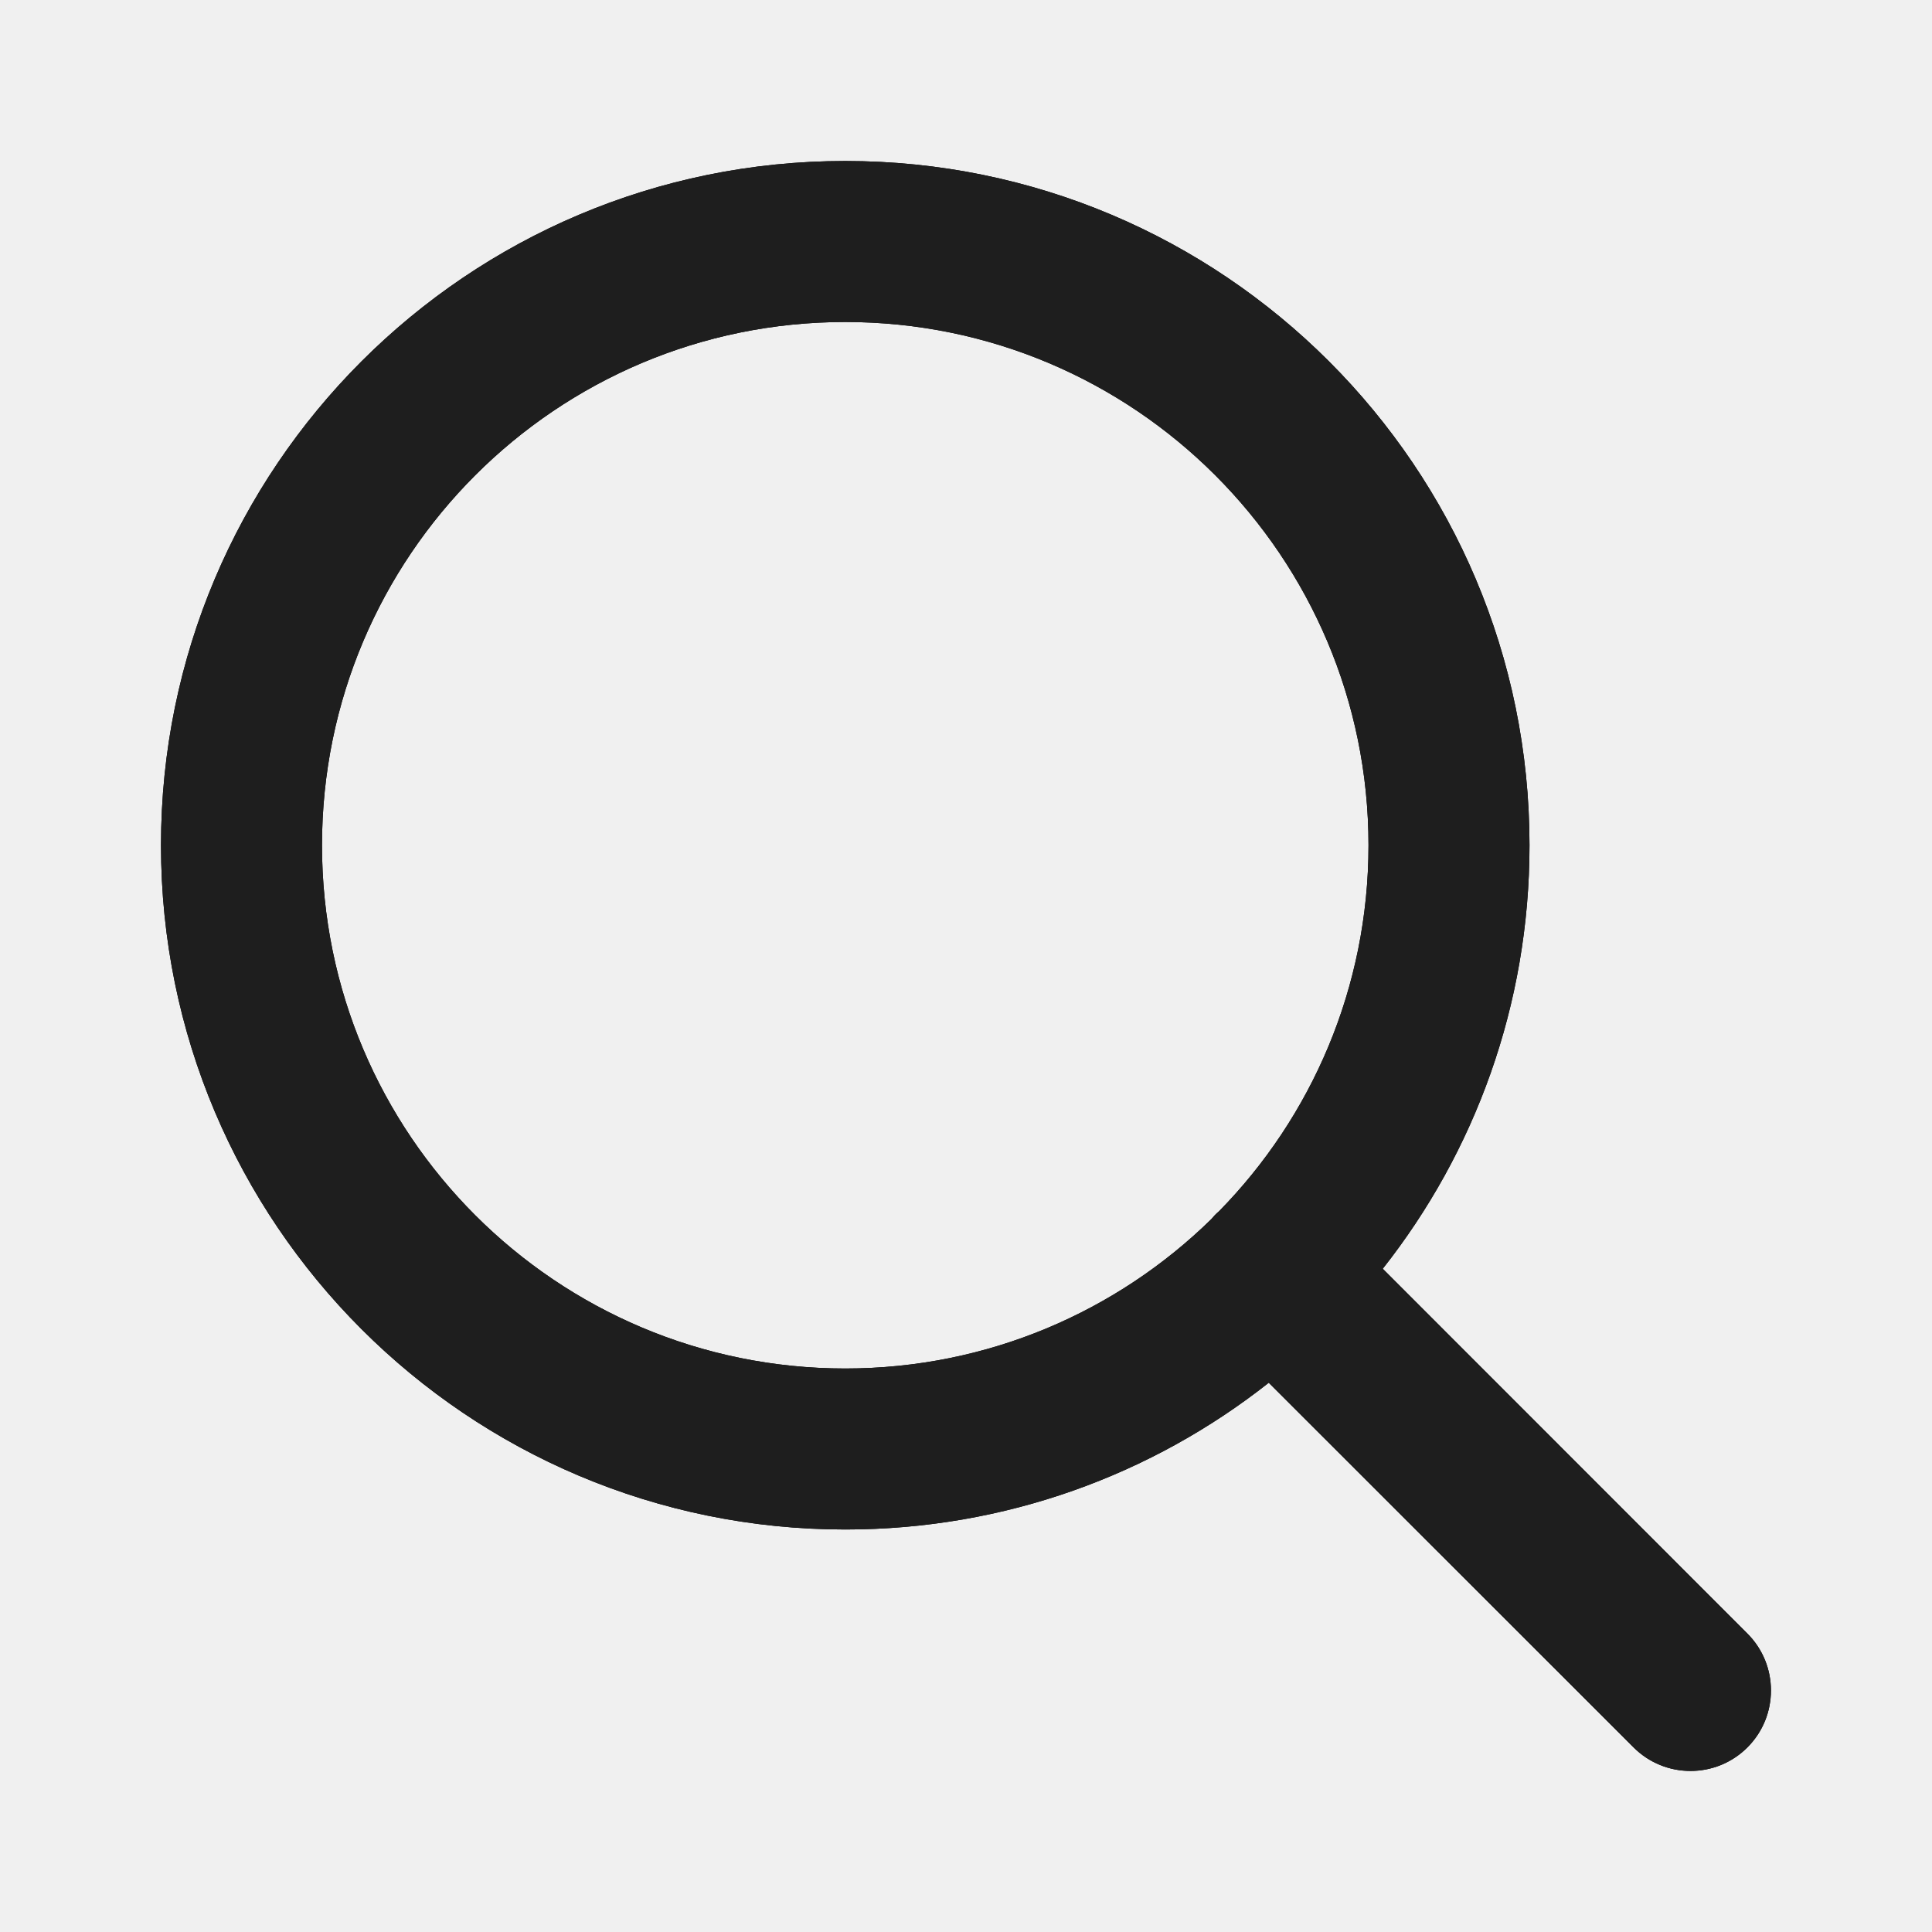
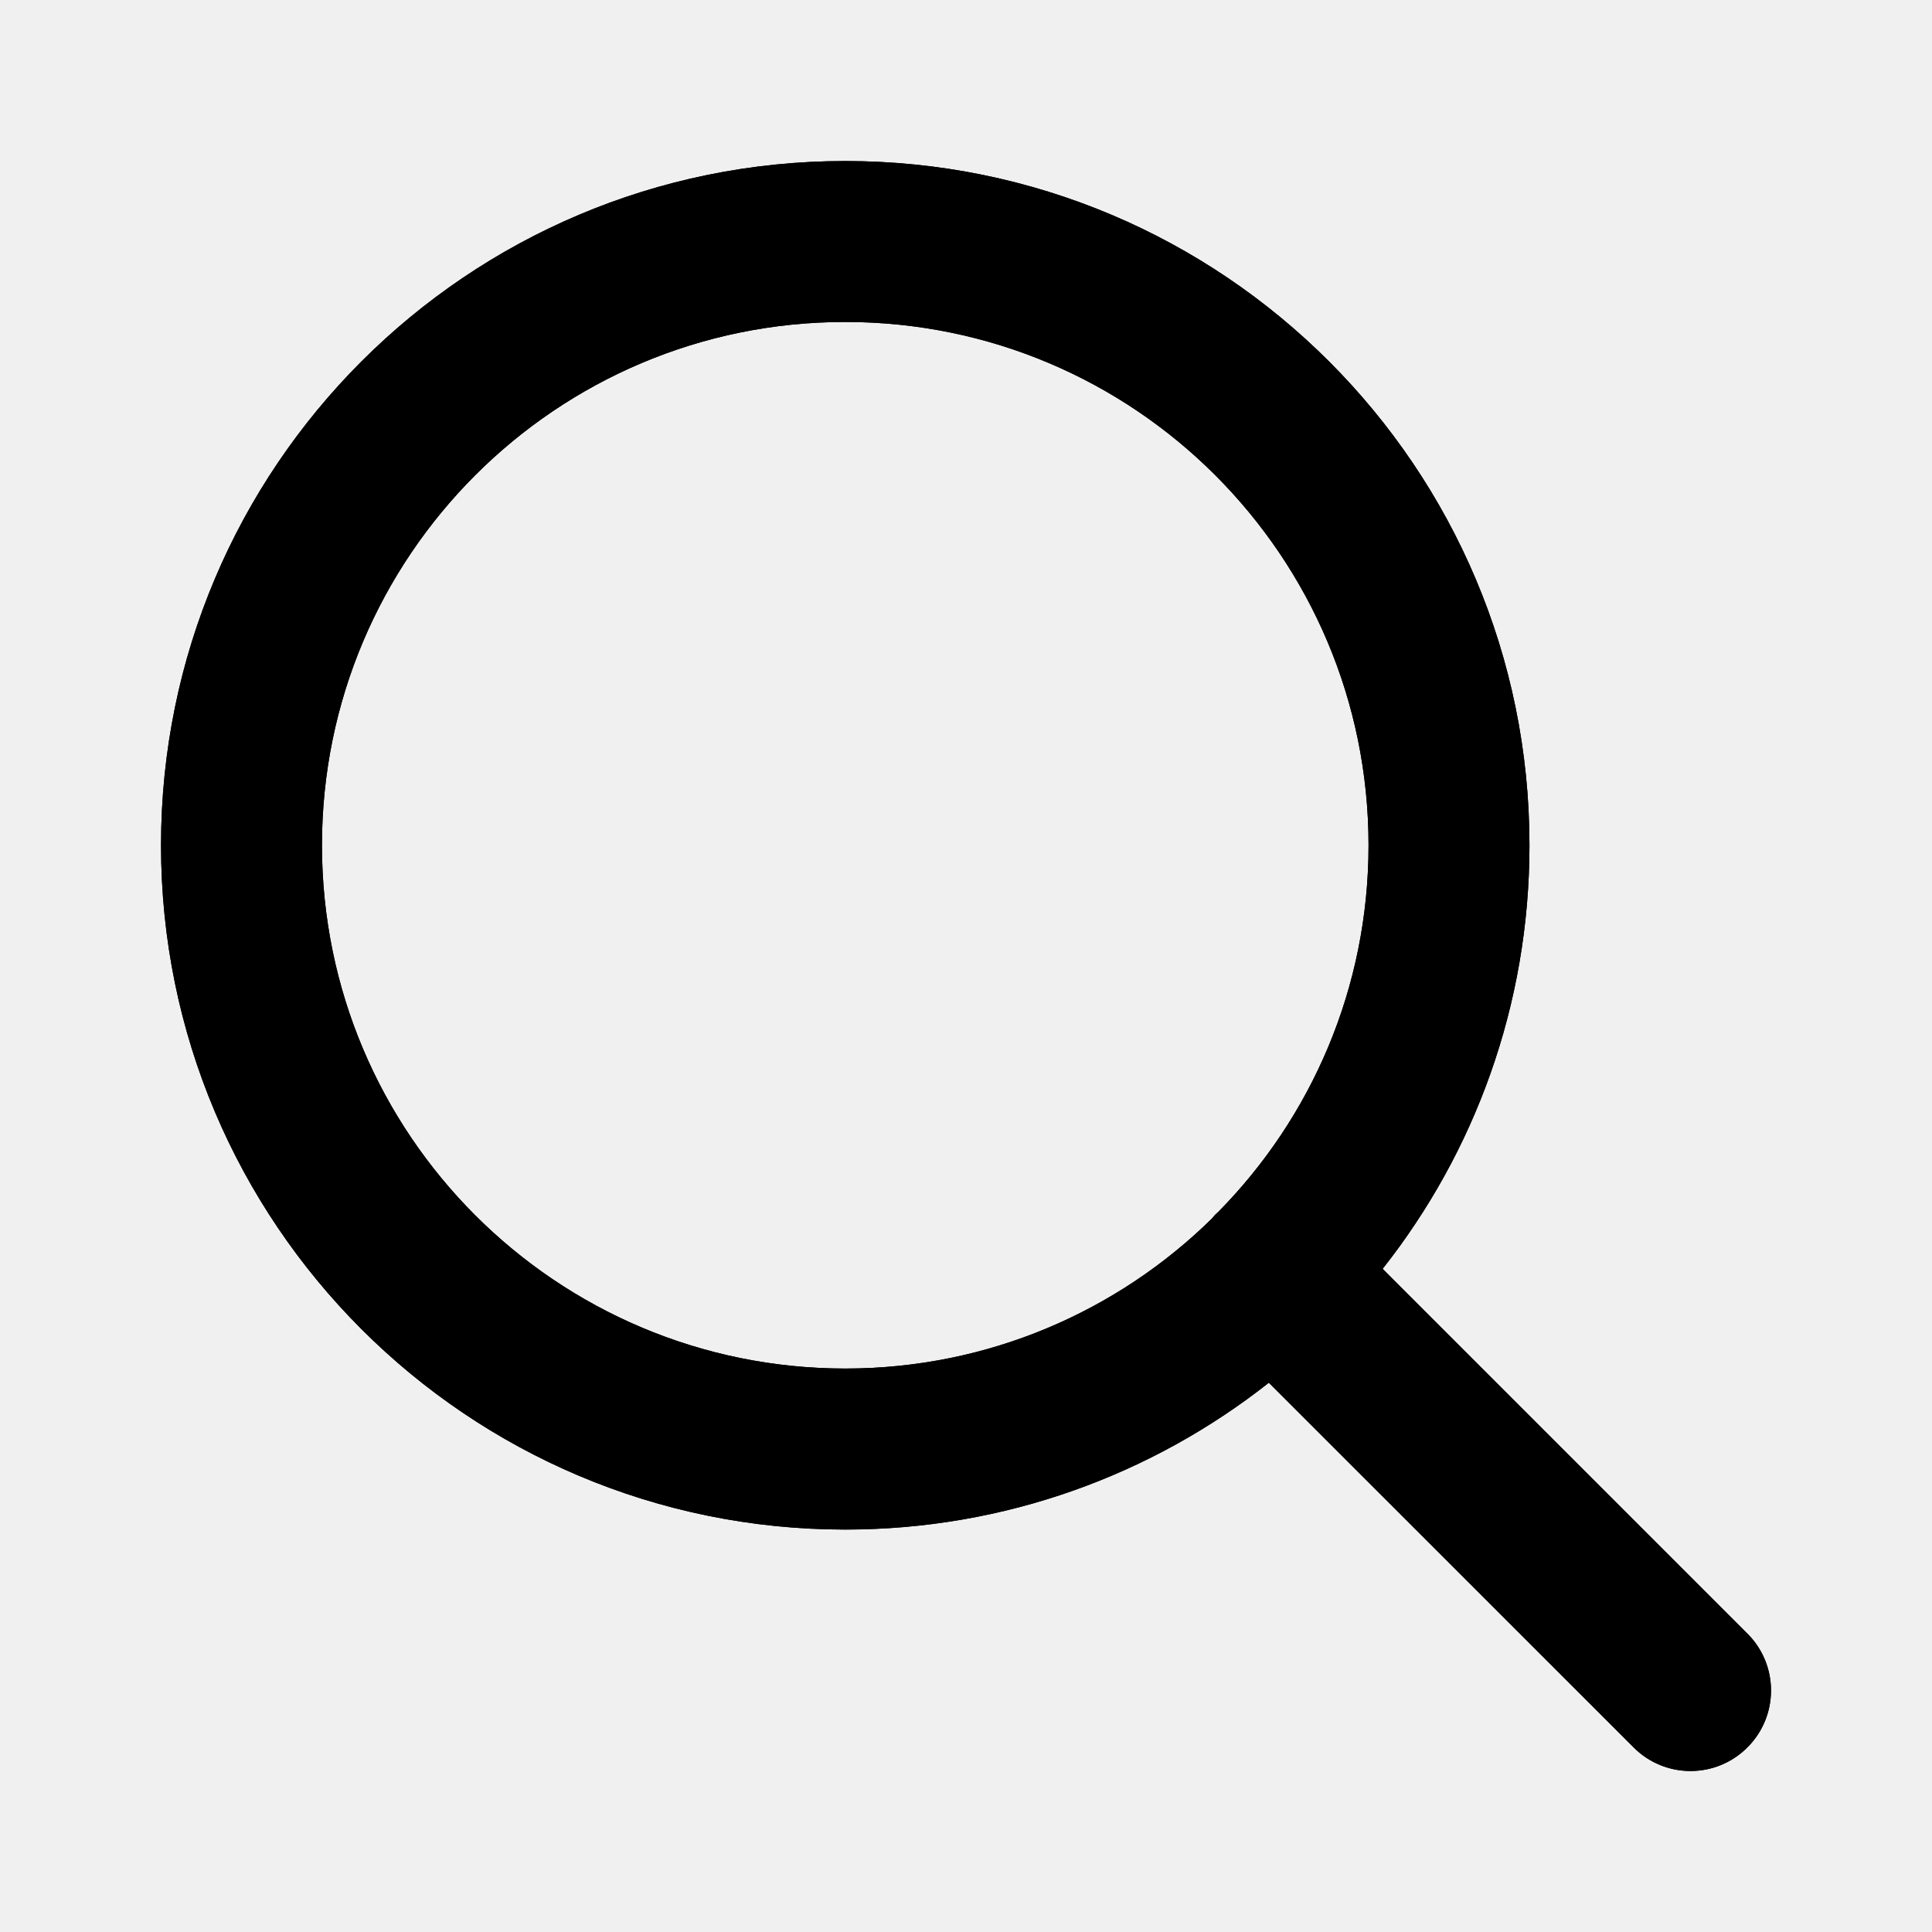
- <svg xmlns="http://www.w3.org/2000/svg" xmlns:xlink="http://www.w3.org/1999/xlink" width="24" height="24" viewBox="0 0 24 24">
+ <svg xmlns="http://www.w3.org/2000/svg" xmlns:xlink="http://www.w3.org/1999/xlink" width="20" height="20" viewBox="0 0 20 20">
  <defs>
-     <path id="qmcs2wc5na" d="M10.5 2c4.694 0 8.5 3.806 8.5 8.5 0 1.987-.681 3.814-1.823 5.261l4.53 4.532c.39.39.39 1.024 0 1.414-.39.39-1.024.39-1.414 0l-4.532-4.53C14.314 18.319 12.487 19 10.5 19 5.806 19 2 15.194 2 10.5S5.806 2 10.5 2zm0 2C6.91 4 4 6.91 4 10.5S6.91 17 10.5 17c1.77 0 3.376-.708 4.548-1.856l.045-.051c.016-.016.033-.032.05-.046C16.292 13.876 17 12.27 17 10.5 17 6.91 14.09 4 10.5 4z" />
+     <path id="0clac4toaa" d="M8.75 1.667c3.912 0 7.083 3.171 7.083 7.083 0 1.656-.568 3.179-1.52 4.385l3.776 3.776c.326.325.326.853 0 1.178-.325.326-.853.326-1.178 0l-3.776-3.775c-1.206.951-2.73 1.52-4.385 1.52-3.912 0-7.083-3.172-7.083-7.084 0-3.912 3.171-7.083 7.083-7.083zm0 1.666c-2.992 0-5.417 2.425-5.417 5.417s2.425 5.417 5.417 5.417c1.479 0 2.819-.593 3.796-1.553l.031-.037.035-.032c.962-.976 1.555-2.316 1.555-3.795 0-2.992-2.425-5.417-5.417-5.417z" />
  </defs>
  <g fill="none" fill-rule="evenodd">
-     <g transform="translate(-107 -1184) translate(0 1175) translate(107 9)">
-       <mask id="lhy69xeejb" fill="#fff">
-         <use xlink:href="#qmcs2wc5na" />
+     <g transform="translate(-62 -63) translate(1 44) translate(61 19)">
+       <mask id="g0n9f2rrcb" fill="#fff">
+         <use xlink:href="#0clac4toaa" />
      </mask>
-       <use fill="#000" fill-rule="nonzero" xlink:href="#qmcs2wc5na" />
-       <path fill="#1E1E1E" d="M0 0H24V24H0z" mask="url(#lhy69xeejb)" />
+       <use fill="#000" fill-rule="nonzero" xlink:href="#0clac4toaa" />
+       <path fill="currentColor" d="M0 0H20V20H0z" mask="url(#g0n9f2rrcb)" />
    </g>
  </g>
</svg>
